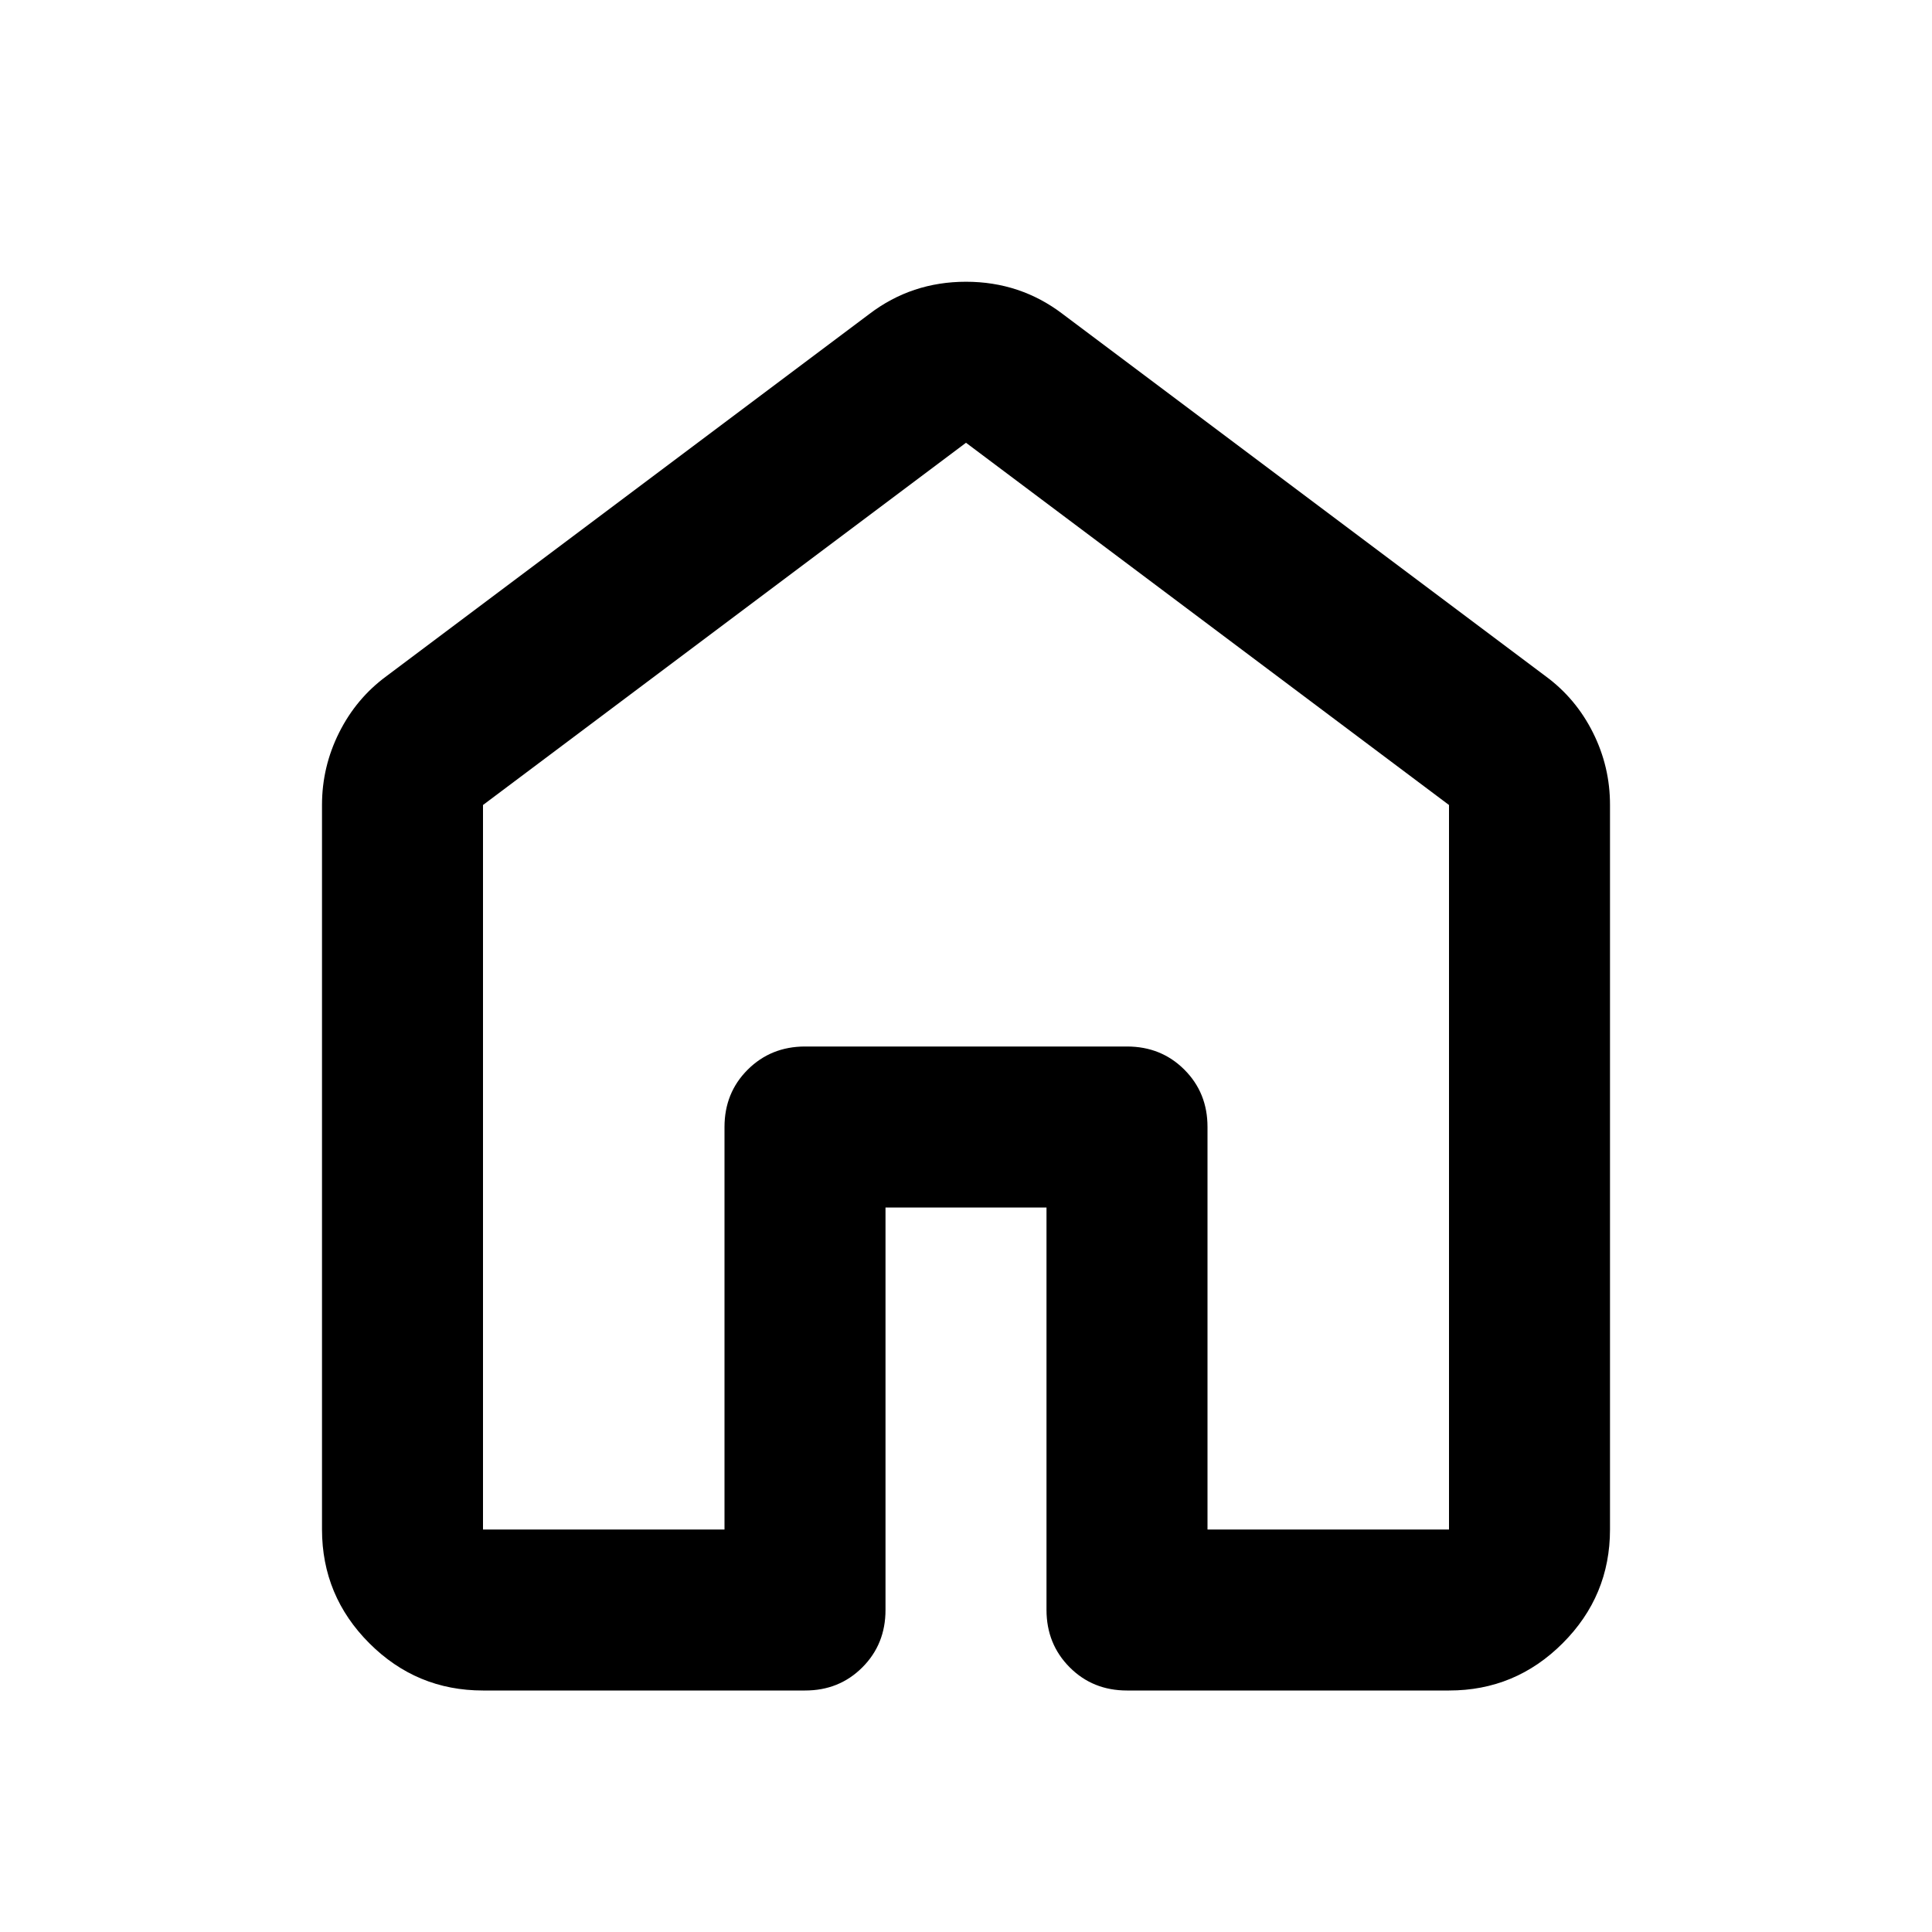
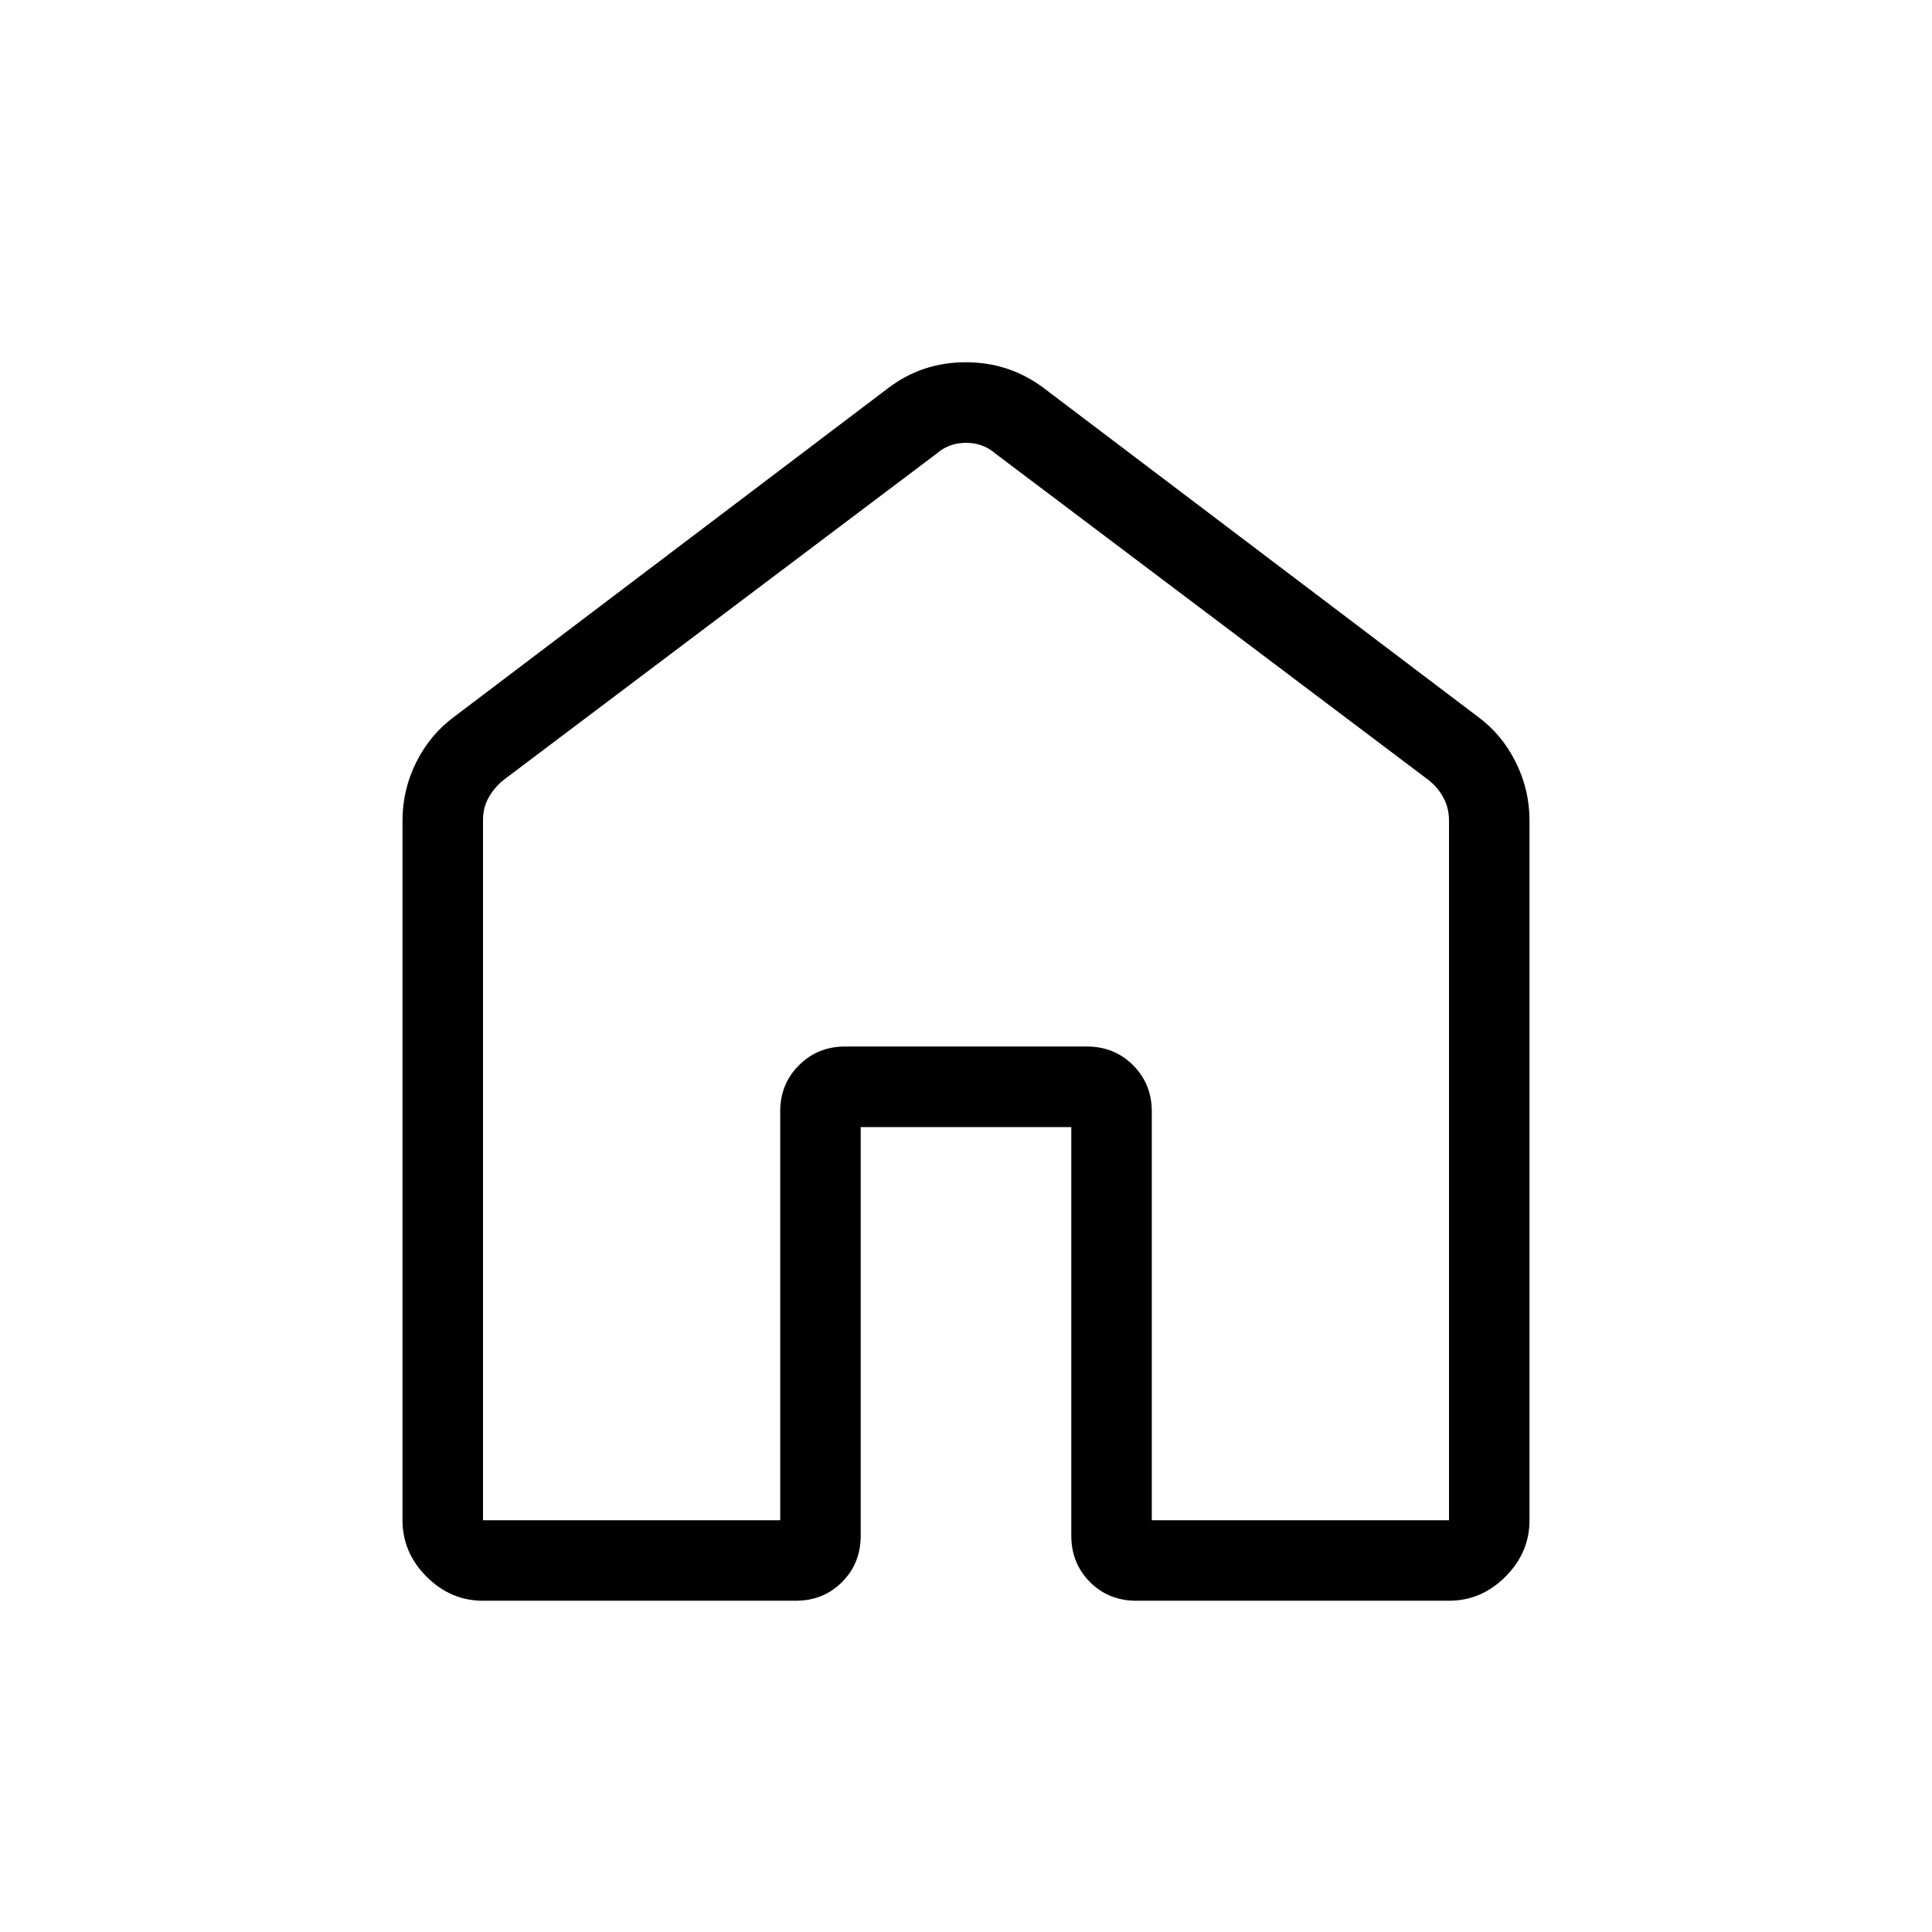
<svg xmlns="http://www.w3.org/2000/svg" width="48" height="48" viewBox="0 0 48 48" fill="none">
-   <path d="M12 38H18V28C18 27.433 18.192 26.959 18.576 26.576C18.96 26.193 19.435 26.001 20 26H28C28.567 26 29.042 26.192 29.426 26.576C29.81 26.96 30.001 27.435 30 28V38H36V20L24 11L12 20V38ZM8 38V20C8 19.367 8.142 18.767 8.426 18.2C8.71 17.633 9.101 17.167 9.6 16.8L21.6 7.8C22.3 7.267 23.1 7 24 7C24.9 7 25.7 7.267 26.4 7.8L38.4 16.8C38.9 17.167 39.292 17.633 39.576 18.2C39.86 18.767 40.001 19.367 40 20V38C40 39.1 39.608 40.042 38.824 40.826C38.04 41.61 37.099 42.001 36 42H28C27.433 42 26.959 41.808 26.576 41.424C26.193 41.04 26.001 40.565 26 40V30H22V40C22 40.567 21.808 41.042 21.424 41.426C21.04 41.81 20.565 42.001 20 42H12C10.9 42 9.959 41.609 9.176 40.826C8.393 40.043 8.001 39.101 8 38Z" fill="black" />
+   <path d="M12 37.77H19.384V27.616C19.384 27.159 19.539 26.775 19.85 26.466C20.159 26.155 20.543 26 21 26H27C27.457 26 27.841 26.155 28.152 26.466C28.461 26.775 28.616 27.159 28.616 27.616V37.77H36V20.386C36 20.181 35.955 19.994 35.866 19.826C35.777 19.658 35.655 19.511 35.5 19.386L24.732 11.27C24.527 11.091 24.283 11.002 24 11.002C23.717 11.002 23.474 11.091 23.27 11.27L12.5 19.386C12.347 19.514 12.225 19.661 12.134 19.826C12.043 19.991 11.999 20.178 12 20.386V37.77ZM10 37.77V20.386C10 19.874 10.115 19.389 10.344 18.932C10.573 18.475 10.889 18.098 11.292 17.802L22.062 9.646C22.626 9.215 23.27 9 23.994 9C24.718 9 25.366 9.215 25.938 9.646L36.708 17.8C37.112 18.096 37.428 18.473 37.656 18.932C37.885 19.389 38 19.874 38 20.386V37.77C38 38.306 37.801 38.773 37.402 39.172C37.003 39.571 36.536 39.77 36 39.77H28.232C27.773 39.77 27.389 39.615 27.08 39.306C26.771 38.995 26.616 38.611 26.616 38.154V28.002H21.384V38.154C21.384 38.613 21.229 38.997 20.92 39.306C20.611 39.615 20.227 39.77 19.77 39.77H12C11.464 39.77 10.997 39.571 10.598 39.172C10.199 38.773 10 38.306 10 37.77Z" fill="black" />
</svg>
